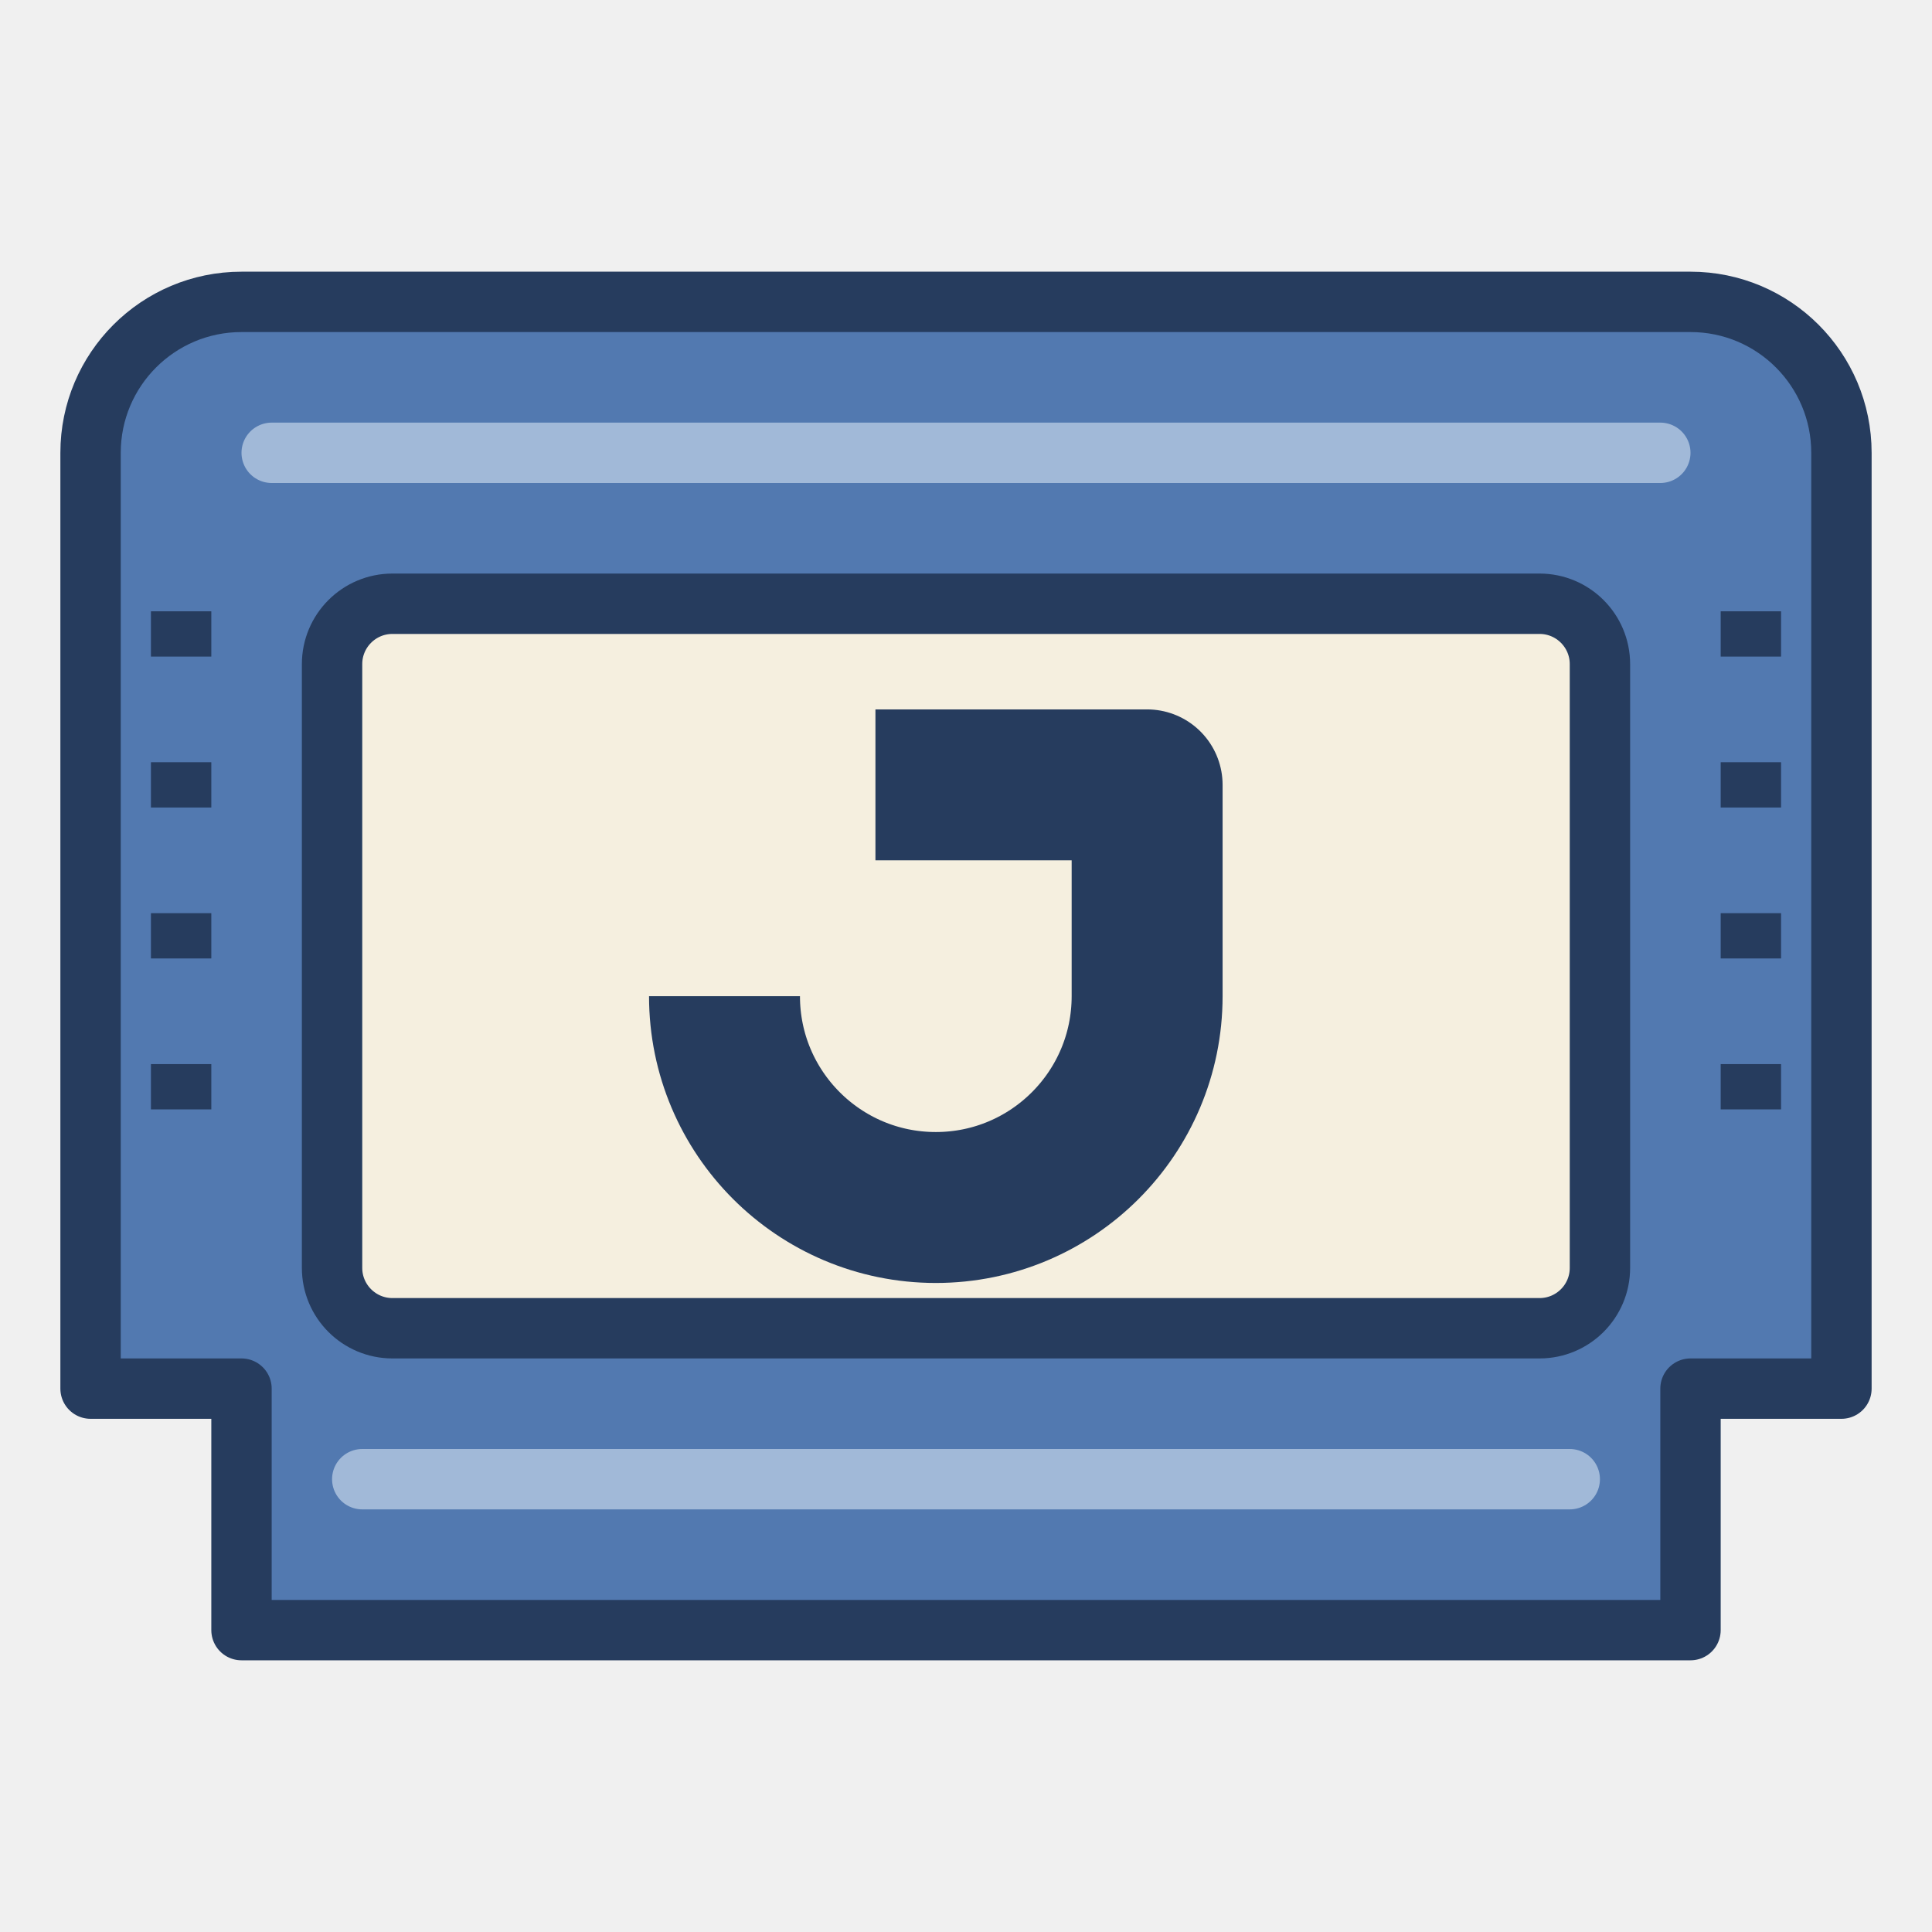
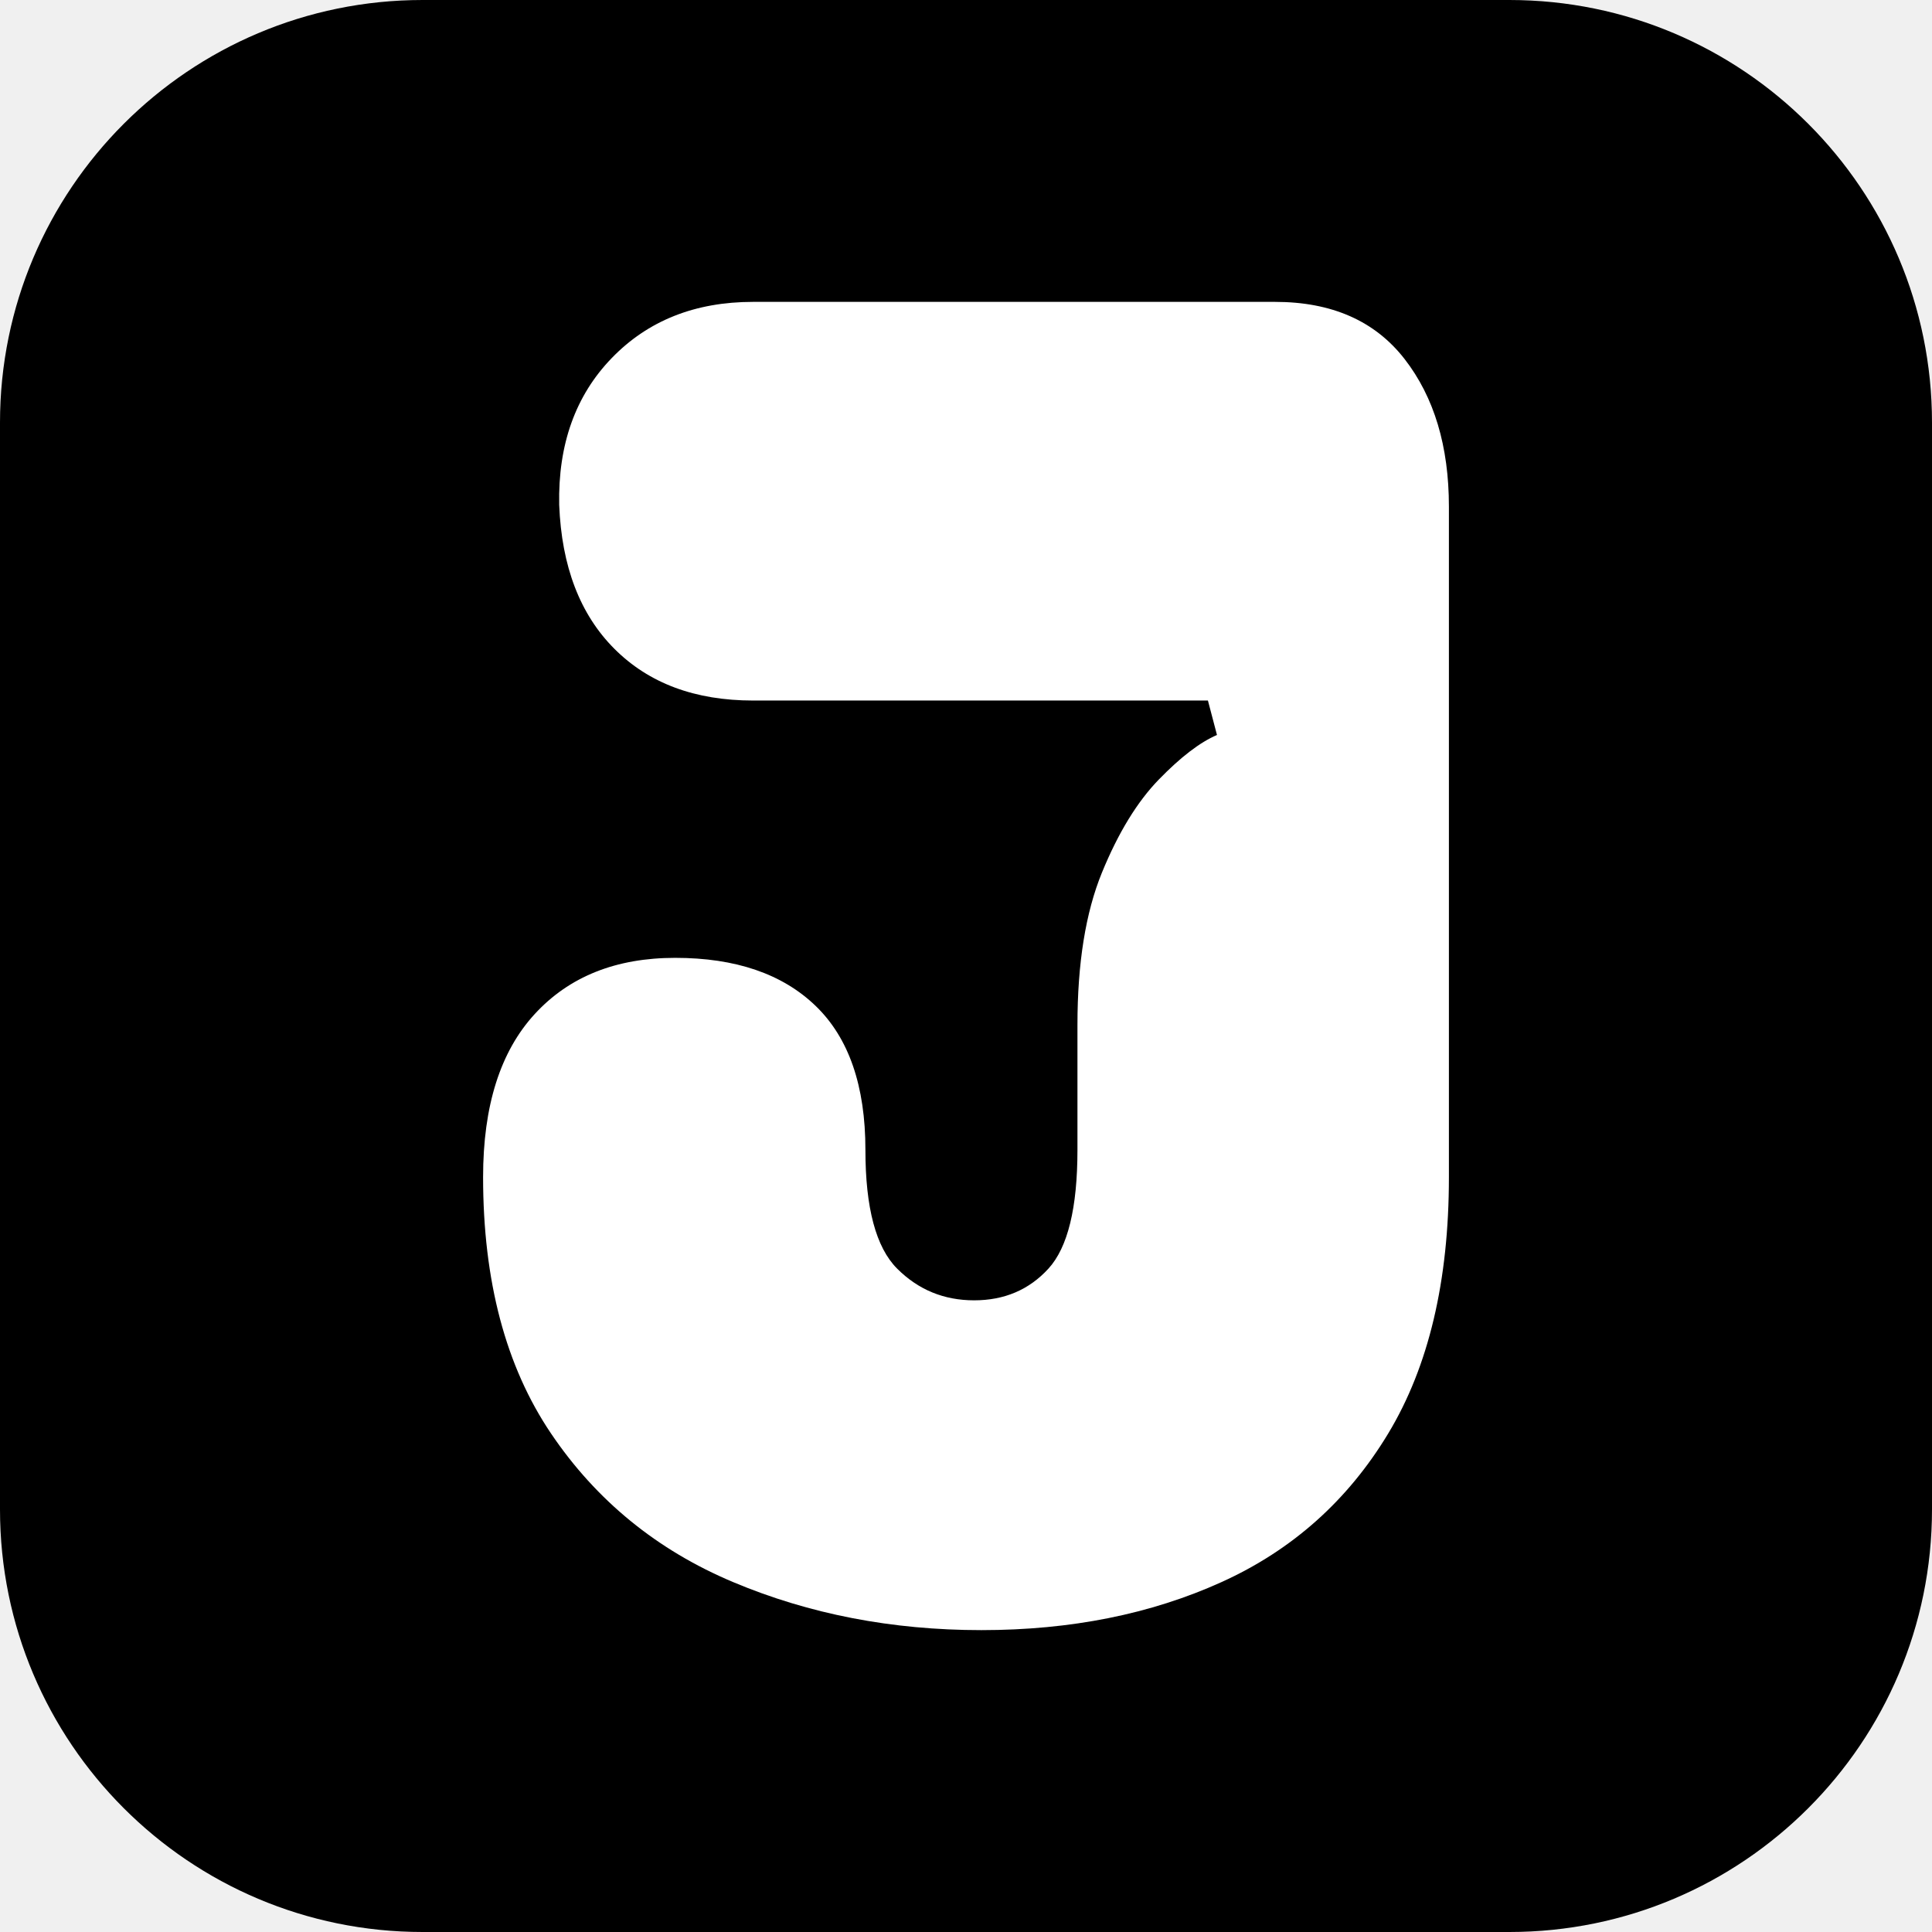
<svg xmlns="http://www.w3.org/2000/svg" viewBox="0 0 64 64">
-   <path d="M8 10h48a5 5 0 0 1 5 5v31h-5v8H8v-8H3V15a5 5 0 0 1 5-5Z" fill="#5279b0" stroke="#263c5e" stroke-width="2" stroke-linejoin="round" />
-   <path d="M9 15h46M12 49h40" fill="none" stroke="#a1b9d8" stroke-width="2" stroke-linecap="round" />
-   <path d="M5 21h2m-2 5h2m-2 5h2m-2 5h2m50-15h2m-2 5h2m-2 5h2m-2 5h2" fill="none" stroke="#263c5e" stroke-width="1.5" />
-   <rect x="11" y="20" width="42" height="24" rx="2" fill="#f5efdf" stroke="#263c5e" stroke-width="2" />
-   <path d="M29 26h9v7a7 7 0 0 1-14 0" fill="none" stroke="#263c5e" stroke-width="5" stroke-linejoin="round" />
+   <rect width="64" height="64" rx="14" fill="#000" />
+   <path d="M32.51 54Q28.068 54 24.286 52.409Q20.505 50.819 18.254 47.487Q16.003 44.156 16.003 38.993Q16.003 35.452 17.714 33.591Q19.424 31.73 22.366 31.73Q25.367 31.73 27.018 33.321Q28.668 34.911 28.668 38.093Q28.668 40.974 29.719 42.025Q30.769 43.075 32.27 43.075Q33.771 43.075 34.731 42.025Q35.692 40.974 35.692 38.093V33.951Q35.692 30.889 36.502 28.909Q37.312 26.928 38.393 25.817Q39.473 24.707 40.314 24.347L40.014 23.206H24.947Q22.065 23.206 20.355 21.495Q18.644 19.784 18.524 16.723Q18.464 13.722 20.265 11.861Q22.065 10 24.947 10H42.235Q45.056 10 46.527 11.891Q47.997 13.782 47.997 16.783V38.993Q47.997 44.156 45.986 47.487Q43.975 50.819 40.464 52.409Q36.952 54 32.51 54Z" fill="#fff" />
</svg>
